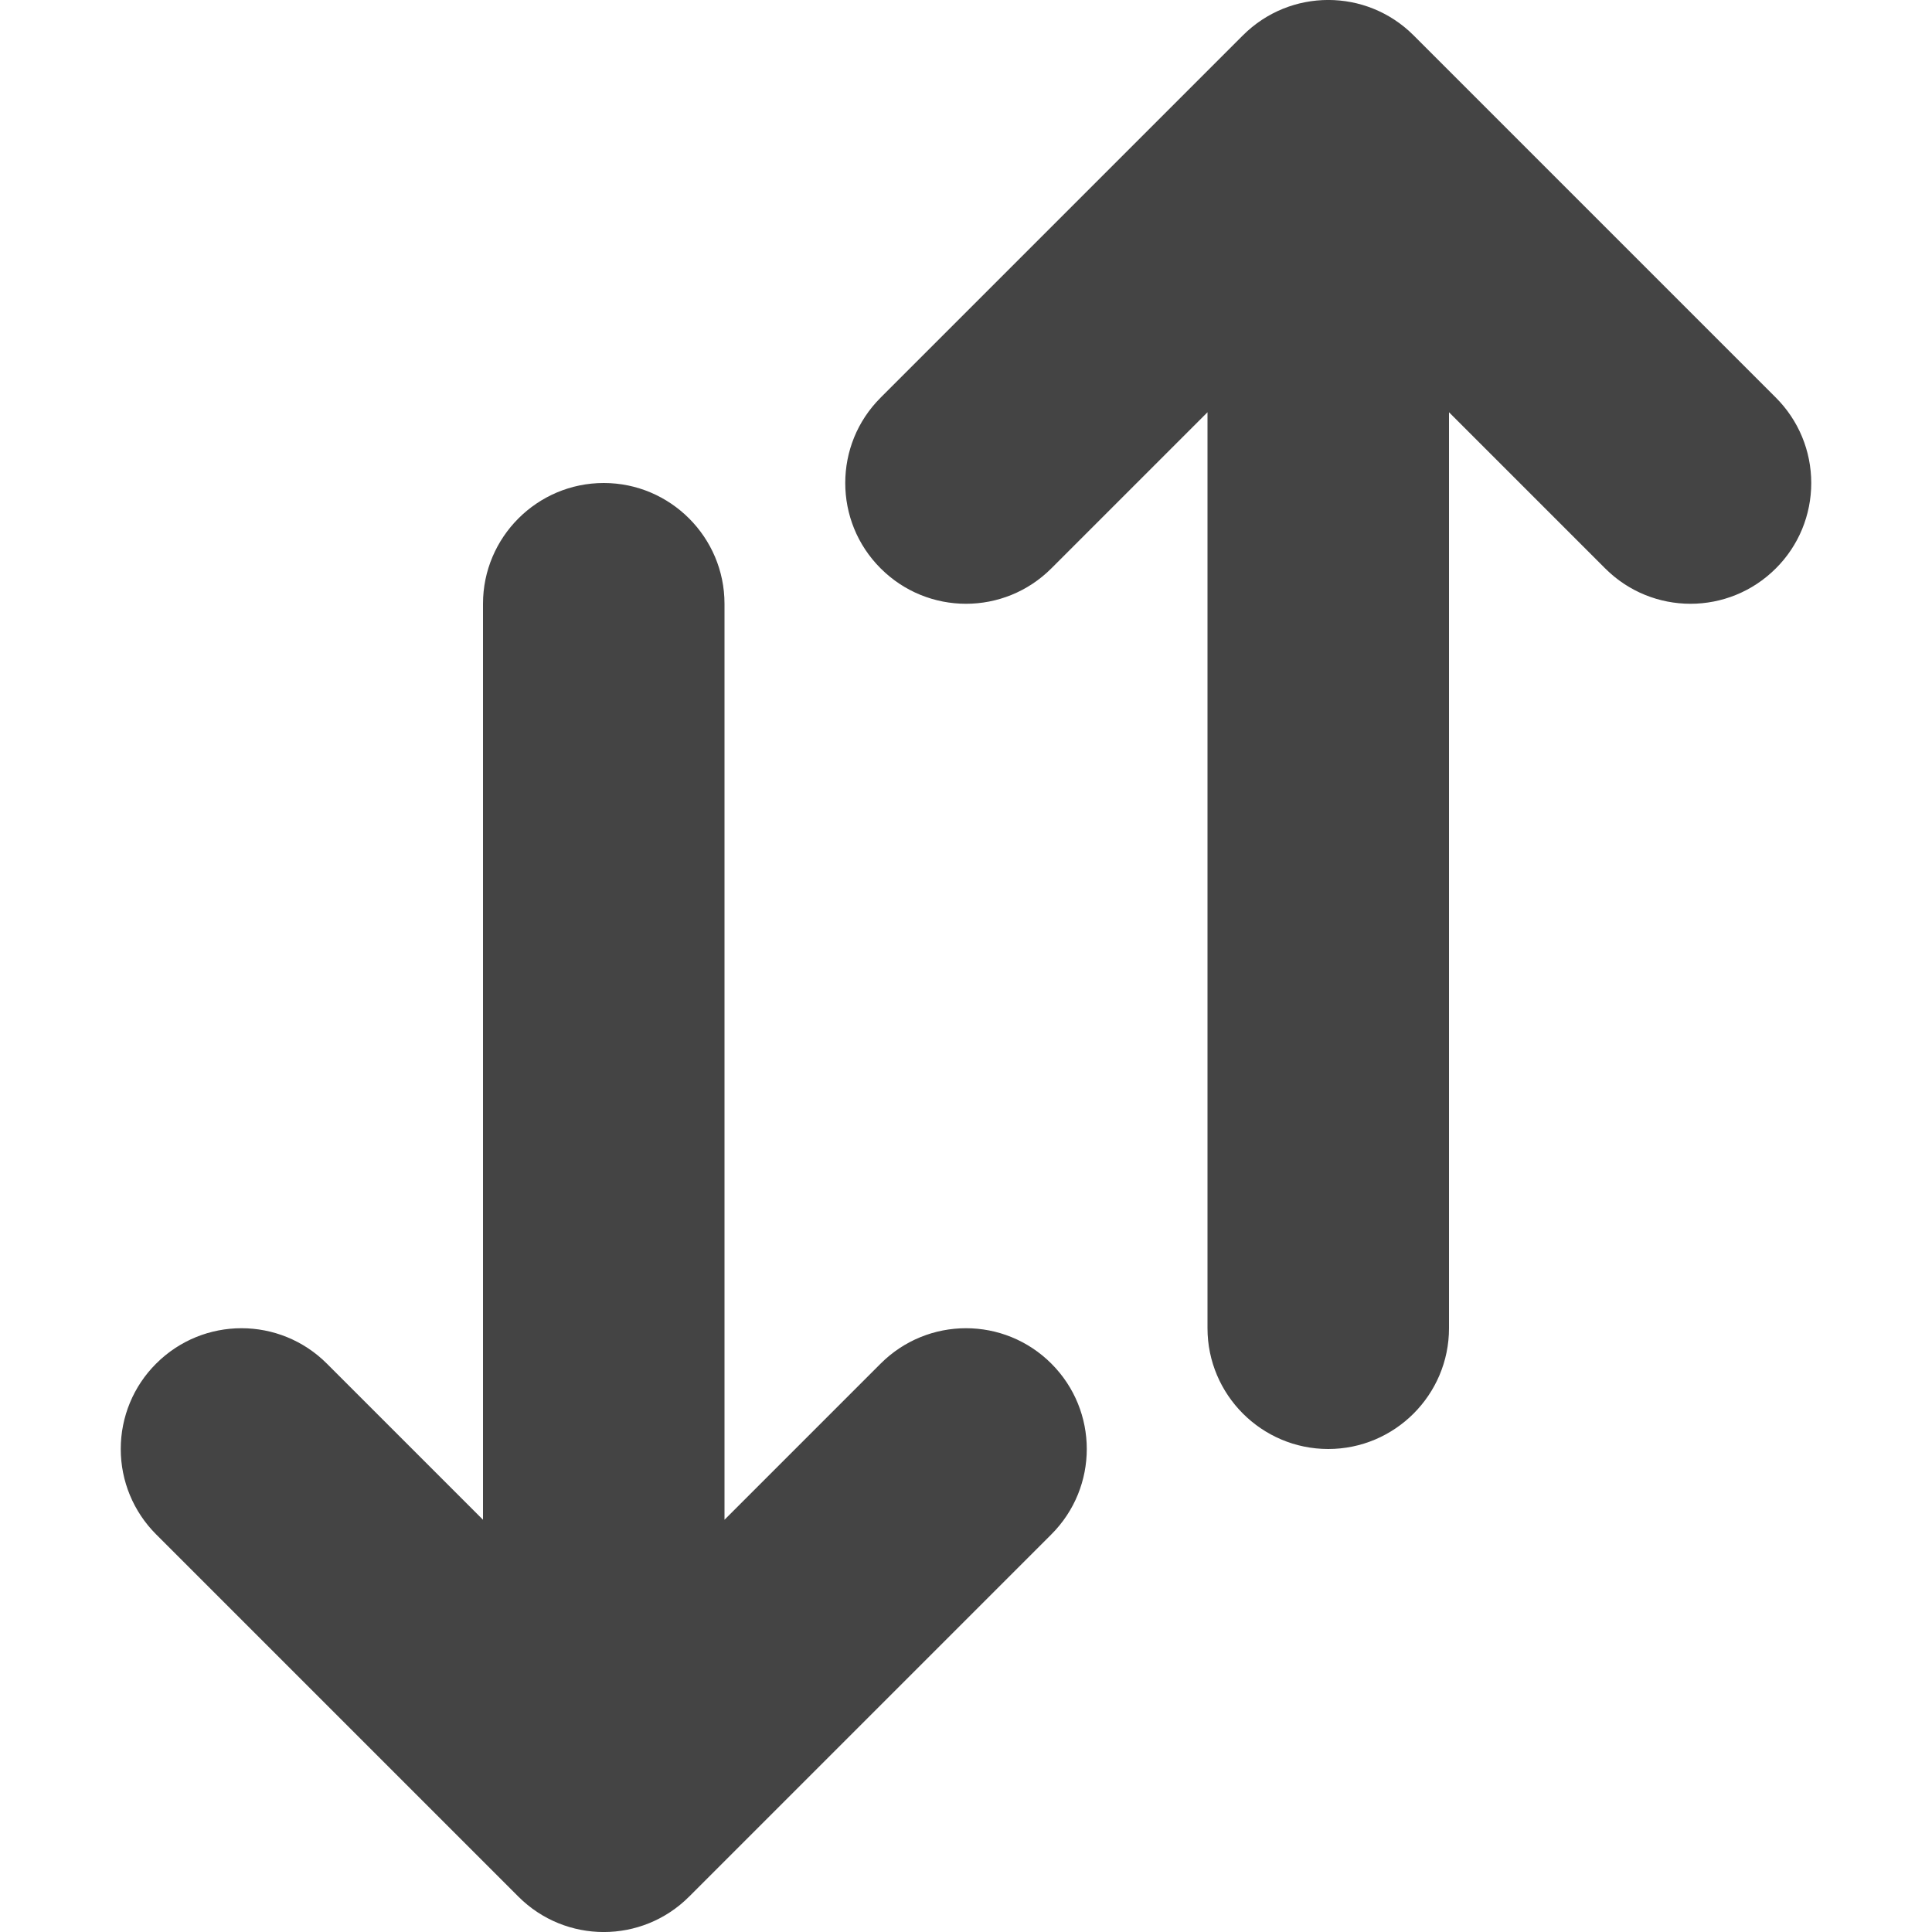
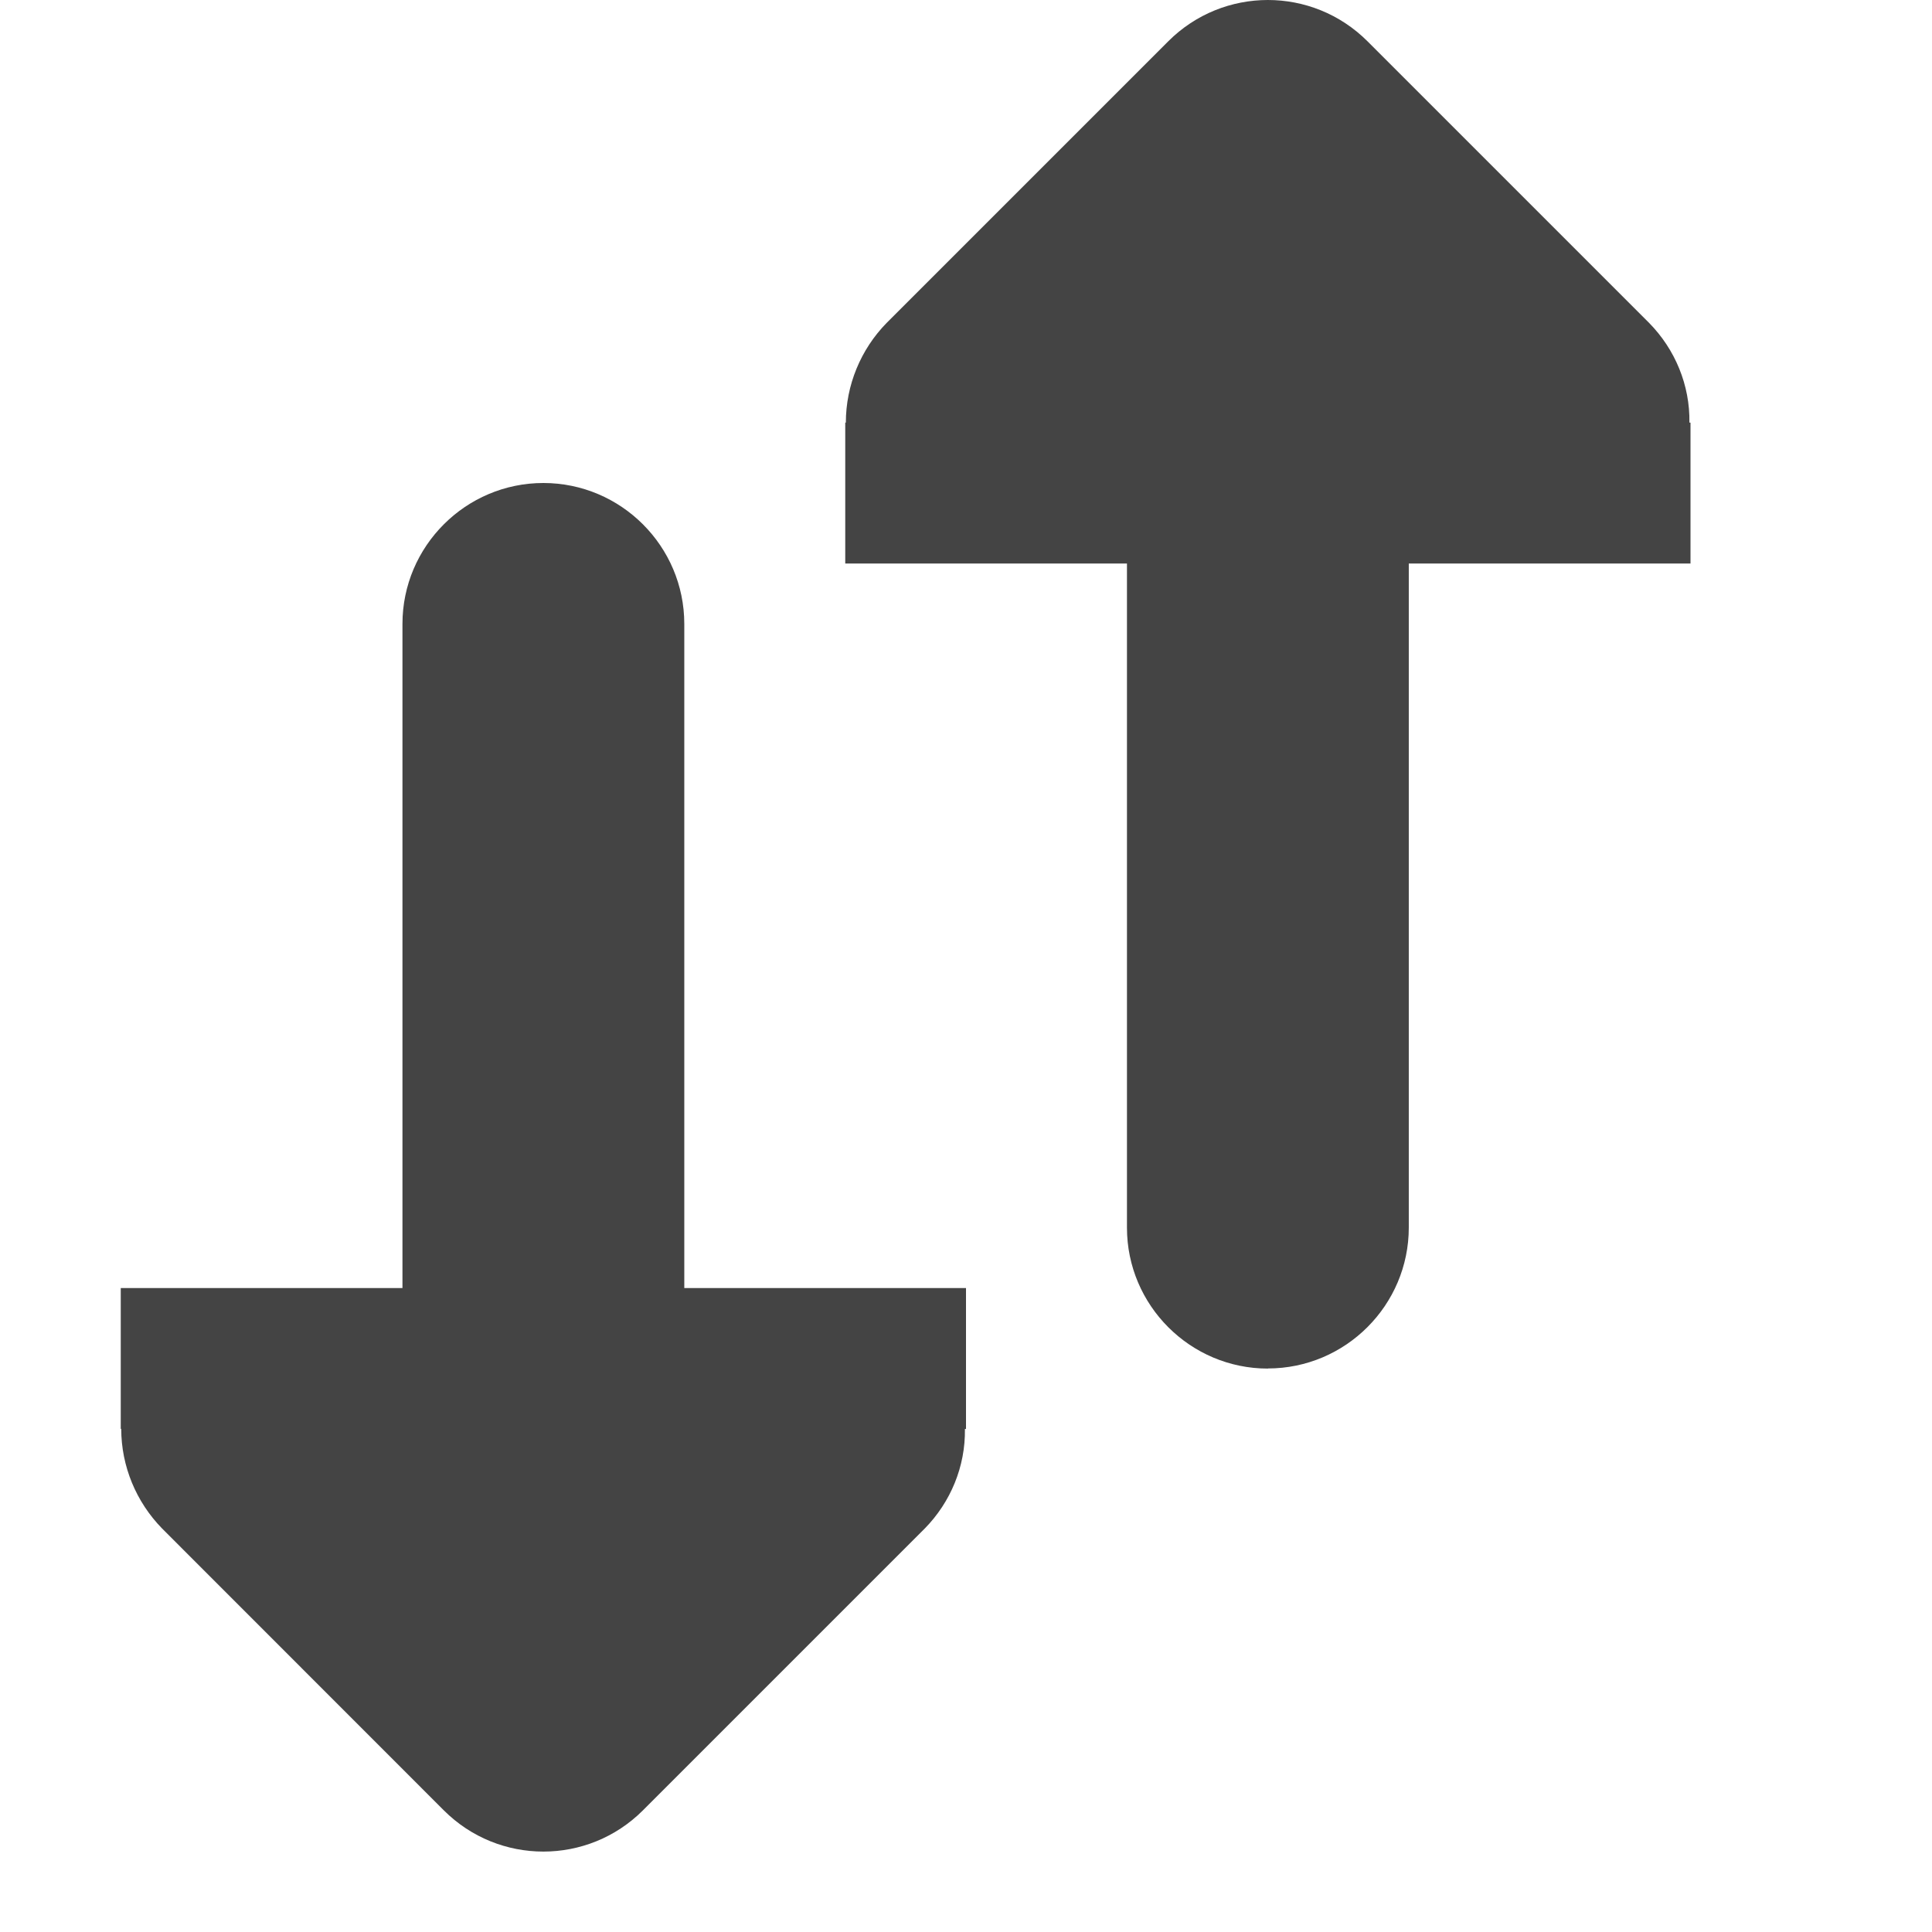
- <svg xmlns="http://www.w3.org/2000/svg" height="16px" viewBox="0 0 16 16" width="16px" version="1.1" id="svg4">
-   <defs id="defs8" />
-   <path d="m 1 12 c 0 -0.266 0.105 -0.52 0.293 -0.707 c 0.391 -0.391 1.023 -0.391 1.414 0 l 1.293 1.293 v -7.586 c 0 -0.551 0.449 -1 1 -1 s 1 0.449 1 1 v 7.586 l 1.293 -1.293 c 0.391 -0.391 1.023 -0.391 1.414 0 s 0.391 1.023 0 1.414 l -3 3 c -0.391 0.391 -1.023 0.391 -1.414 0 l -3 -3 c -0.188 -0.188 -0.293 -0.441 -0.293 -0.707 z m 6 -8 c 0 -0.258 0.098 -0.512 0.293 -0.707 l 3 -3 c 0.391 -0.391 1.023 -0.391 1.414 0 l 3 3 c 0.188 0.188 0.293 0.441 0.293 0.707 s -0.105 0.52 -0.293 0.707 c -0.391 0.391 -1.023 0.391 -1.414 0 l -1.293 -1.293 v 7.586 c 0 0.551 -0.449 1 -1 1 s -1 -0.449 -1 -1 v -7.586 l -1.293 1.293 c -0.391 0.391 -1.023 0.391 -1.414 0 c -0.195 -0.195 -0.293 -0.449 -0.293 -0.707 z m 0 0" fill="#2e3436" id="path2" style="fill:#444444;fill-opacity:1" />
+ <svg xmlns="http://www.w3.org/2000/svg" height="16px" viewBox="0 0 16 16" width="16px" version="1.1" id="svg4" xml:space="preserve">
+   <defs id="defs8">
+     <style id="current-color-scheme" type="text/css">
+    .ColorScheme-Text { color:#444444; } .ColorScheme-Highlight { color:#4285f4; }
+   </style>
+     <style type="text/css" id="current-color-scheme-75">
+       .ColorScheme-Text {
+         color:#122036;
+       }
+       </style>
+     <style type="text/css" id="current-color-scheme-367">
+       .ColorScheme-Text {
+         color:#122036;
+       }
+       </style>
+     <style type="text/css" id="current-color-scheme-36">
+       .ColorScheme-Text {
+         color:#122036;
+       }
+       </style>
+     <style type="text/css" id="current-color-scheme-3">
+       .ColorScheme-Text {
+         color:#122036;
+       }
+       </style>
+     <style type="text/css" id="current-color-scheme-7">
+       .ColorScheme-Text {
+         color:#122036;
+       }
+       </style>
+   </defs>
+   <g id="g396">
+     <path style="fill:#444444;fill-opacity:1" d="M 7,4" id="path391" />
+     <path d="m 4.5,4 c 0.643,0 1.167,0.524 1.167,1.167 v 5.5 h 2.333 v 1.167 h -0.009 c 0.005,0.31 -0.118,0.606 -0.333,0.825 l -2.333,2.333 c -0.456,0.456 -1.194,0.456 -1.65,0 L 1.342,12.658 C 1.128,12.439 1.004,12.143 1.004,11.833 H 1 V 10.667 H 3.333 V 5.167 C 3.333,4.524 3.857,4 4.5,4 Z" id="path4" style="fill:#444444;fill-opacity:1;stroke-width:1.167" />
+     <path d="m 10.5,11.333 c 0.643,0 1.167,-0.524 1.167,-1.167 V 4.667 h 2.333 v -1.167 h -0.009 c 0.005,-0.31 -0.118,-0.606 -0.333,-0.825 L 11.325,0.342 c -0.456,-0.456 -1.194,-0.456 -1.65,0 L 7.342,2.675 C 7.128,2.894 7.005,3.19 7.005,3.5 H 7 v 1.167 h 2.333 v 5.5 c 0,0.643 0.524,1.167 1.167,1.167 z" id="path4-3" style="fill:#444444;fill-opacity:1;stroke-width:1.167" />
+   </g>
</svg>
